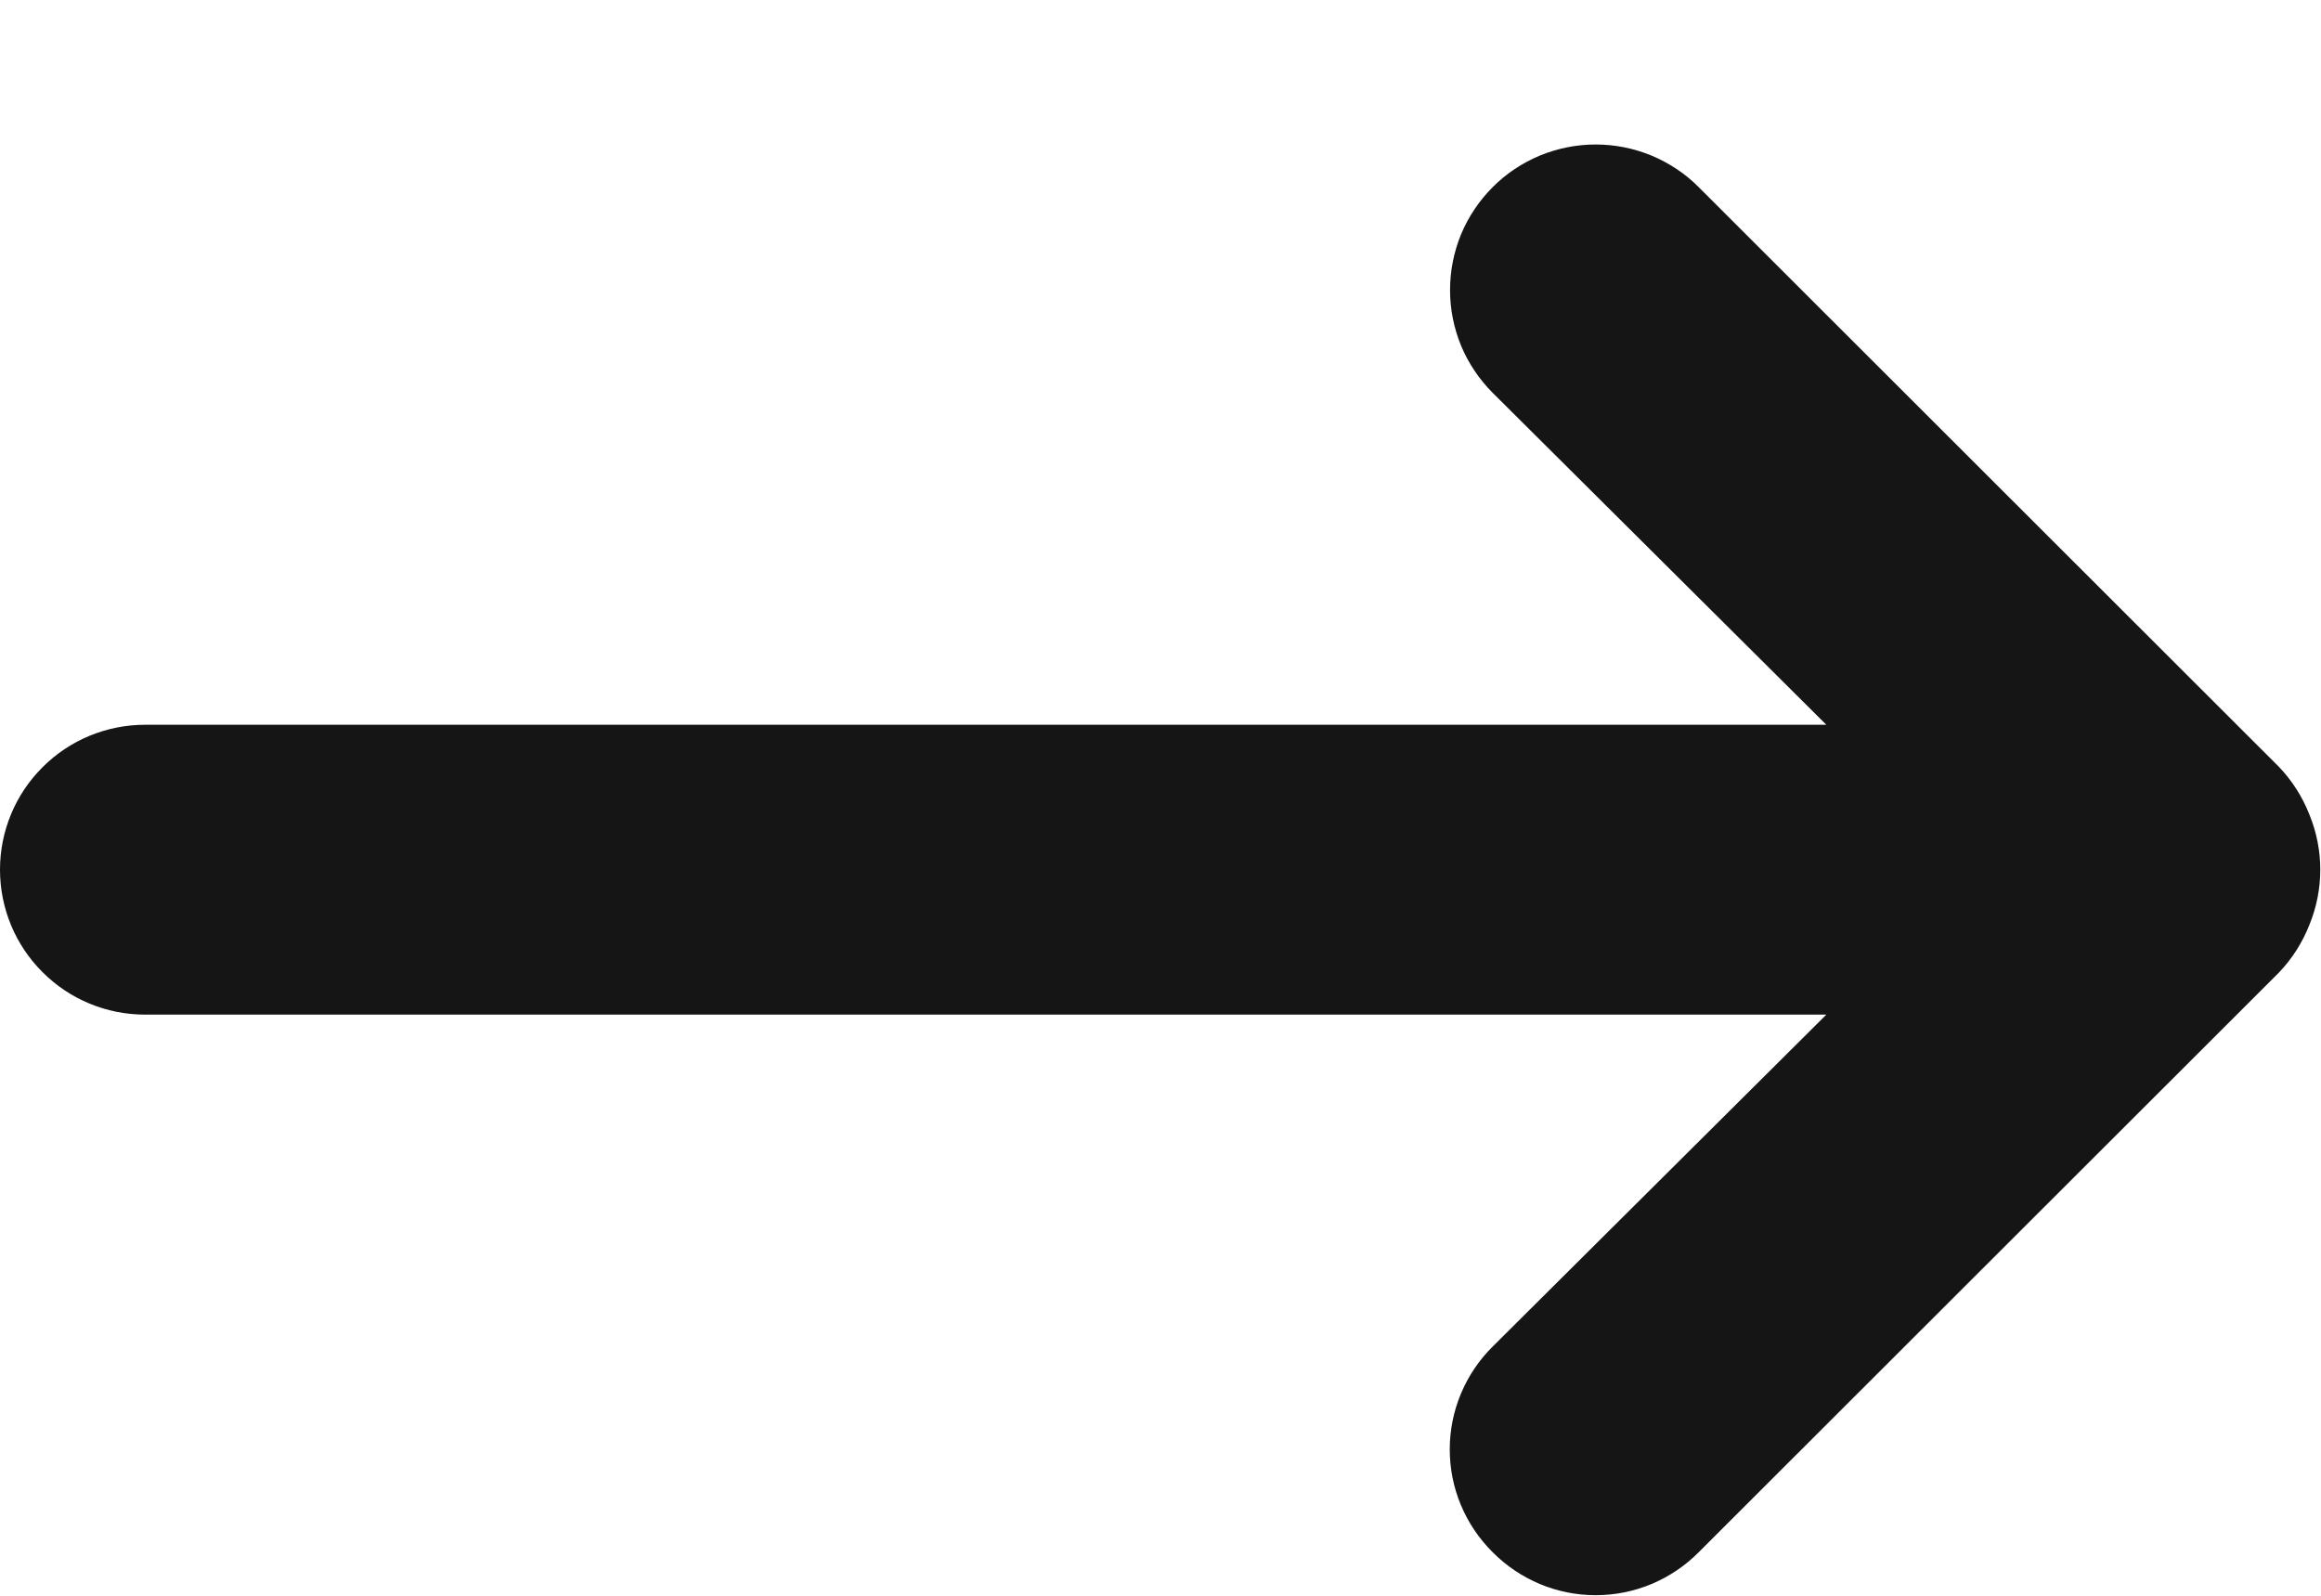
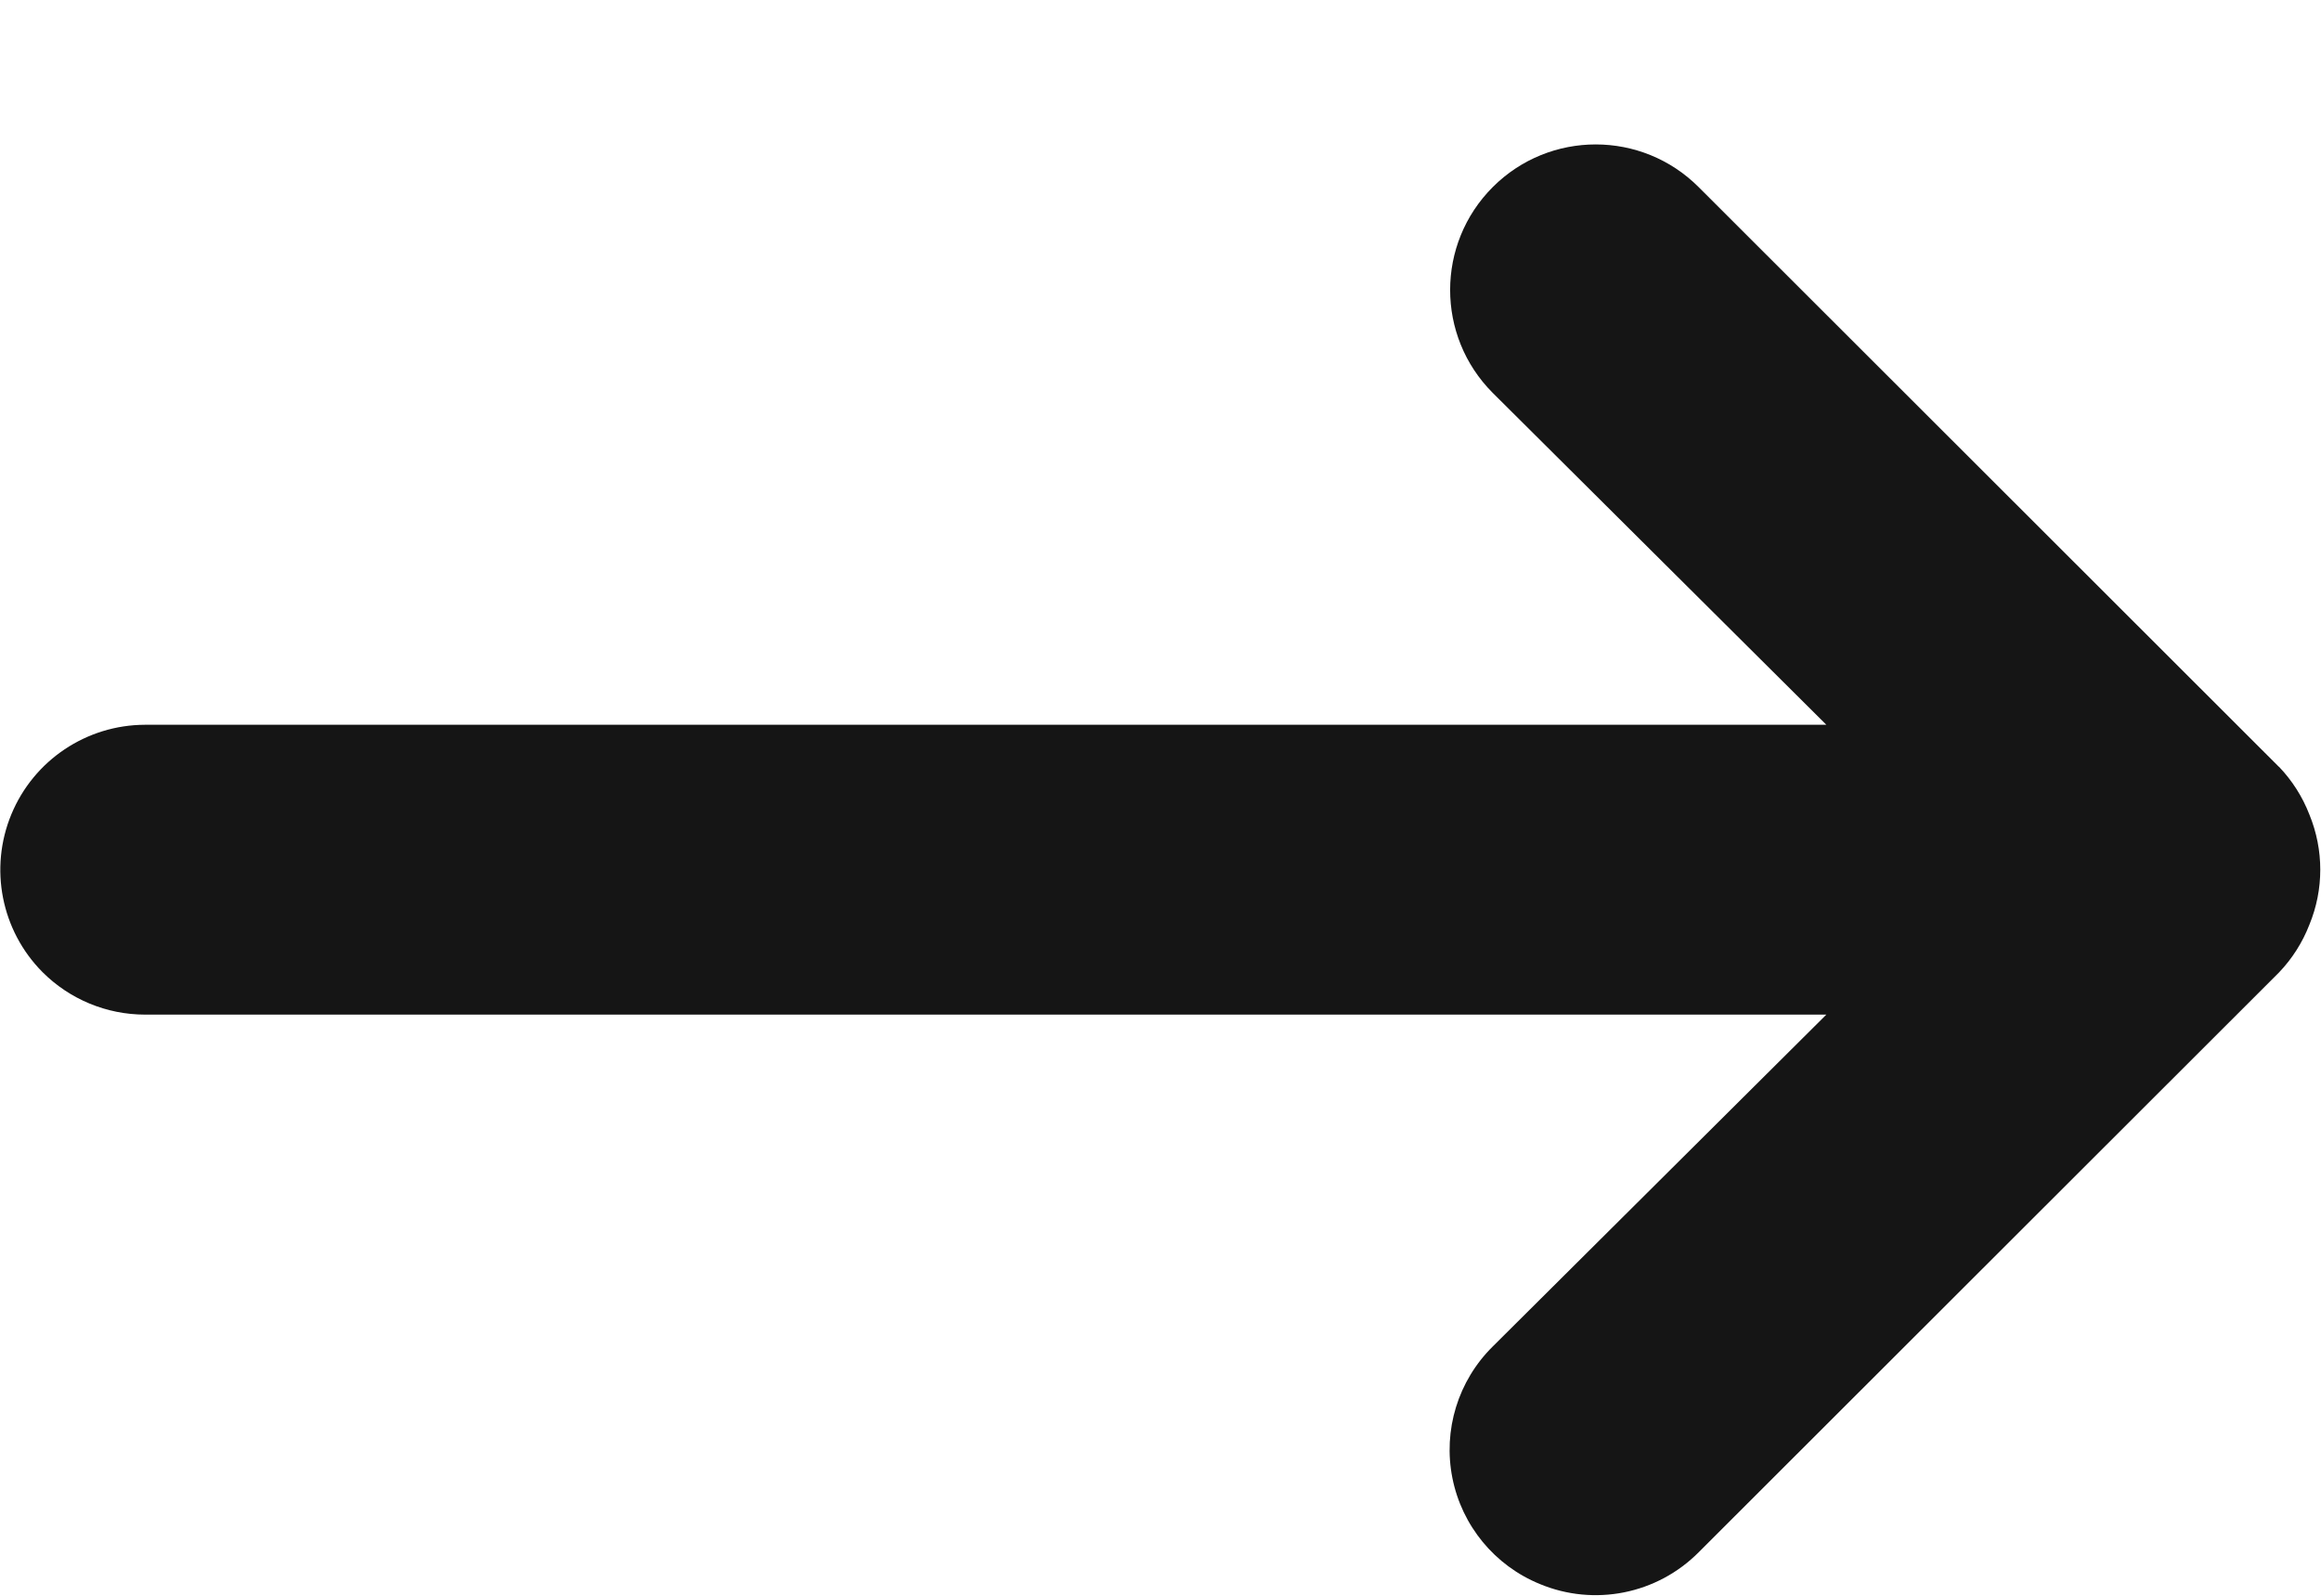
- <svg xmlns="http://www.w3.org/2000/svg" width="16" height="11" viewBox="0 0 16 11" fill="none">
-   <path d="M15.71 5.286L11.71 1.29C11.617 1.196 11.506 1.123 11.384 1.072C11.262 1.022 11.132 0.996 11 0.996C10.868 0.996 10.738 1.022 10.616 1.072C10.494 1.123 10.383 1.196 10.29 1.29C10.197 1.383 10.123 1.493 10.072 1.615C10.022 1.737 9.996 1.867 9.996 1.999C9.996 2.131 10.022 2.261 10.072 2.383C10.123 2.505 10.197 2.615 10.29 2.708L12.59 4.996H1C0.735 4.996 0.48 5.101 0.293 5.289C0.105 5.476 0 5.73 0 5.995C0 6.26 0.105 6.514 0.293 6.701C0.48 6.889 0.735 6.994 1 6.994H12.59L10.29 9.282C10.196 9.375 10.122 9.485 10.071 9.607C10.02 9.729 9.994 9.859 9.994 9.991C9.994 10.123 10.02 10.254 10.071 10.375C10.122 10.497 10.196 10.607 10.29 10.7C10.383 10.794 10.494 10.868 10.615 10.919C10.737 10.97 10.868 10.996 11 10.996C11.132 10.996 11.263 10.97 11.385 10.919C11.506 10.868 11.617 10.794 11.71 10.7L15.71 6.704C15.801 6.609 15.872 6.497 15.92 6.375C16.02 6.131 16.02 5.859 15.92 5.615C15.872 5.493 15.801 5.381 15.71 5.286Z" fill="#151515" />
+ <svg xmlns="http://www.w3.org/2000/svg" width="16" height="11" fill="none">
+   <path d="M15.71 5.286l-4-3.996a1.003 1.003 0 00-1.42 1.418l2.3 2.288H1a1 1 0 00-.707 1.705A1 1 0 001 6.994h11.59l-2.3 2.288a1 1 0 00.325 1.637 1.001 1.001 0 001.095-.219l4-3.996a1 1 0 00.21-.33c.1-.243.1-.515 0-.759a1 1 0 00-.21-.33z" fill="#151515" />
</svg>
